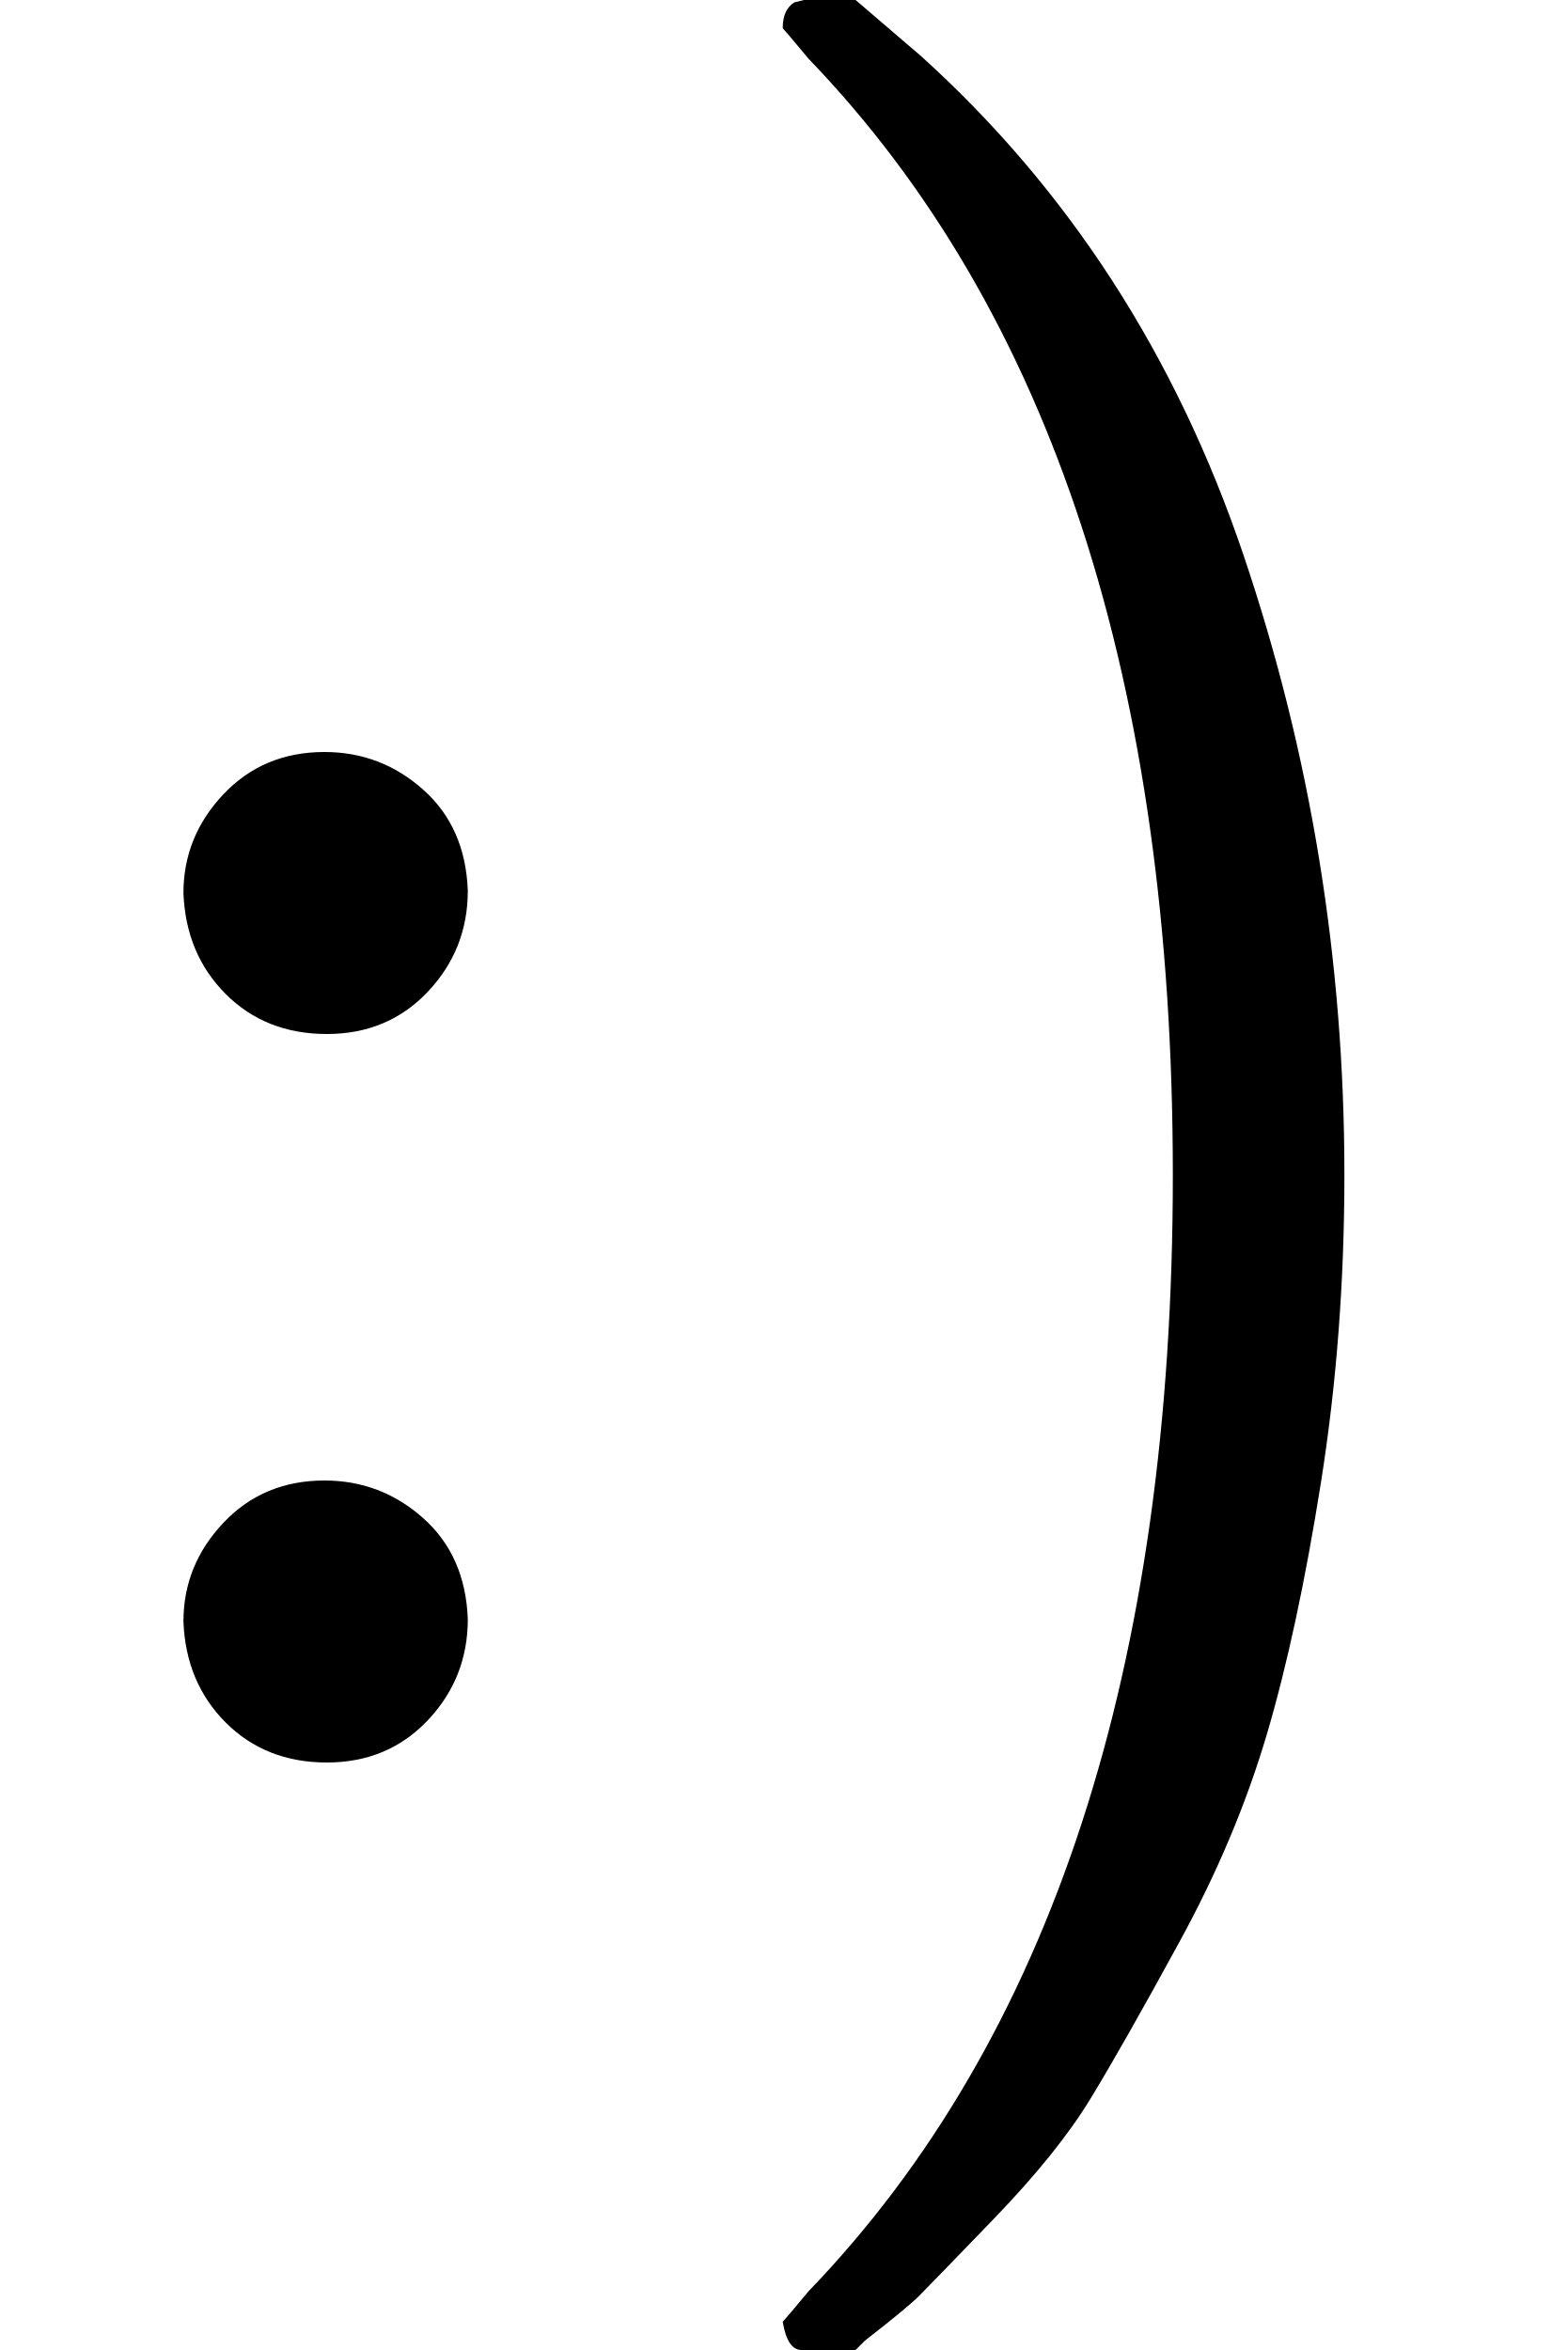
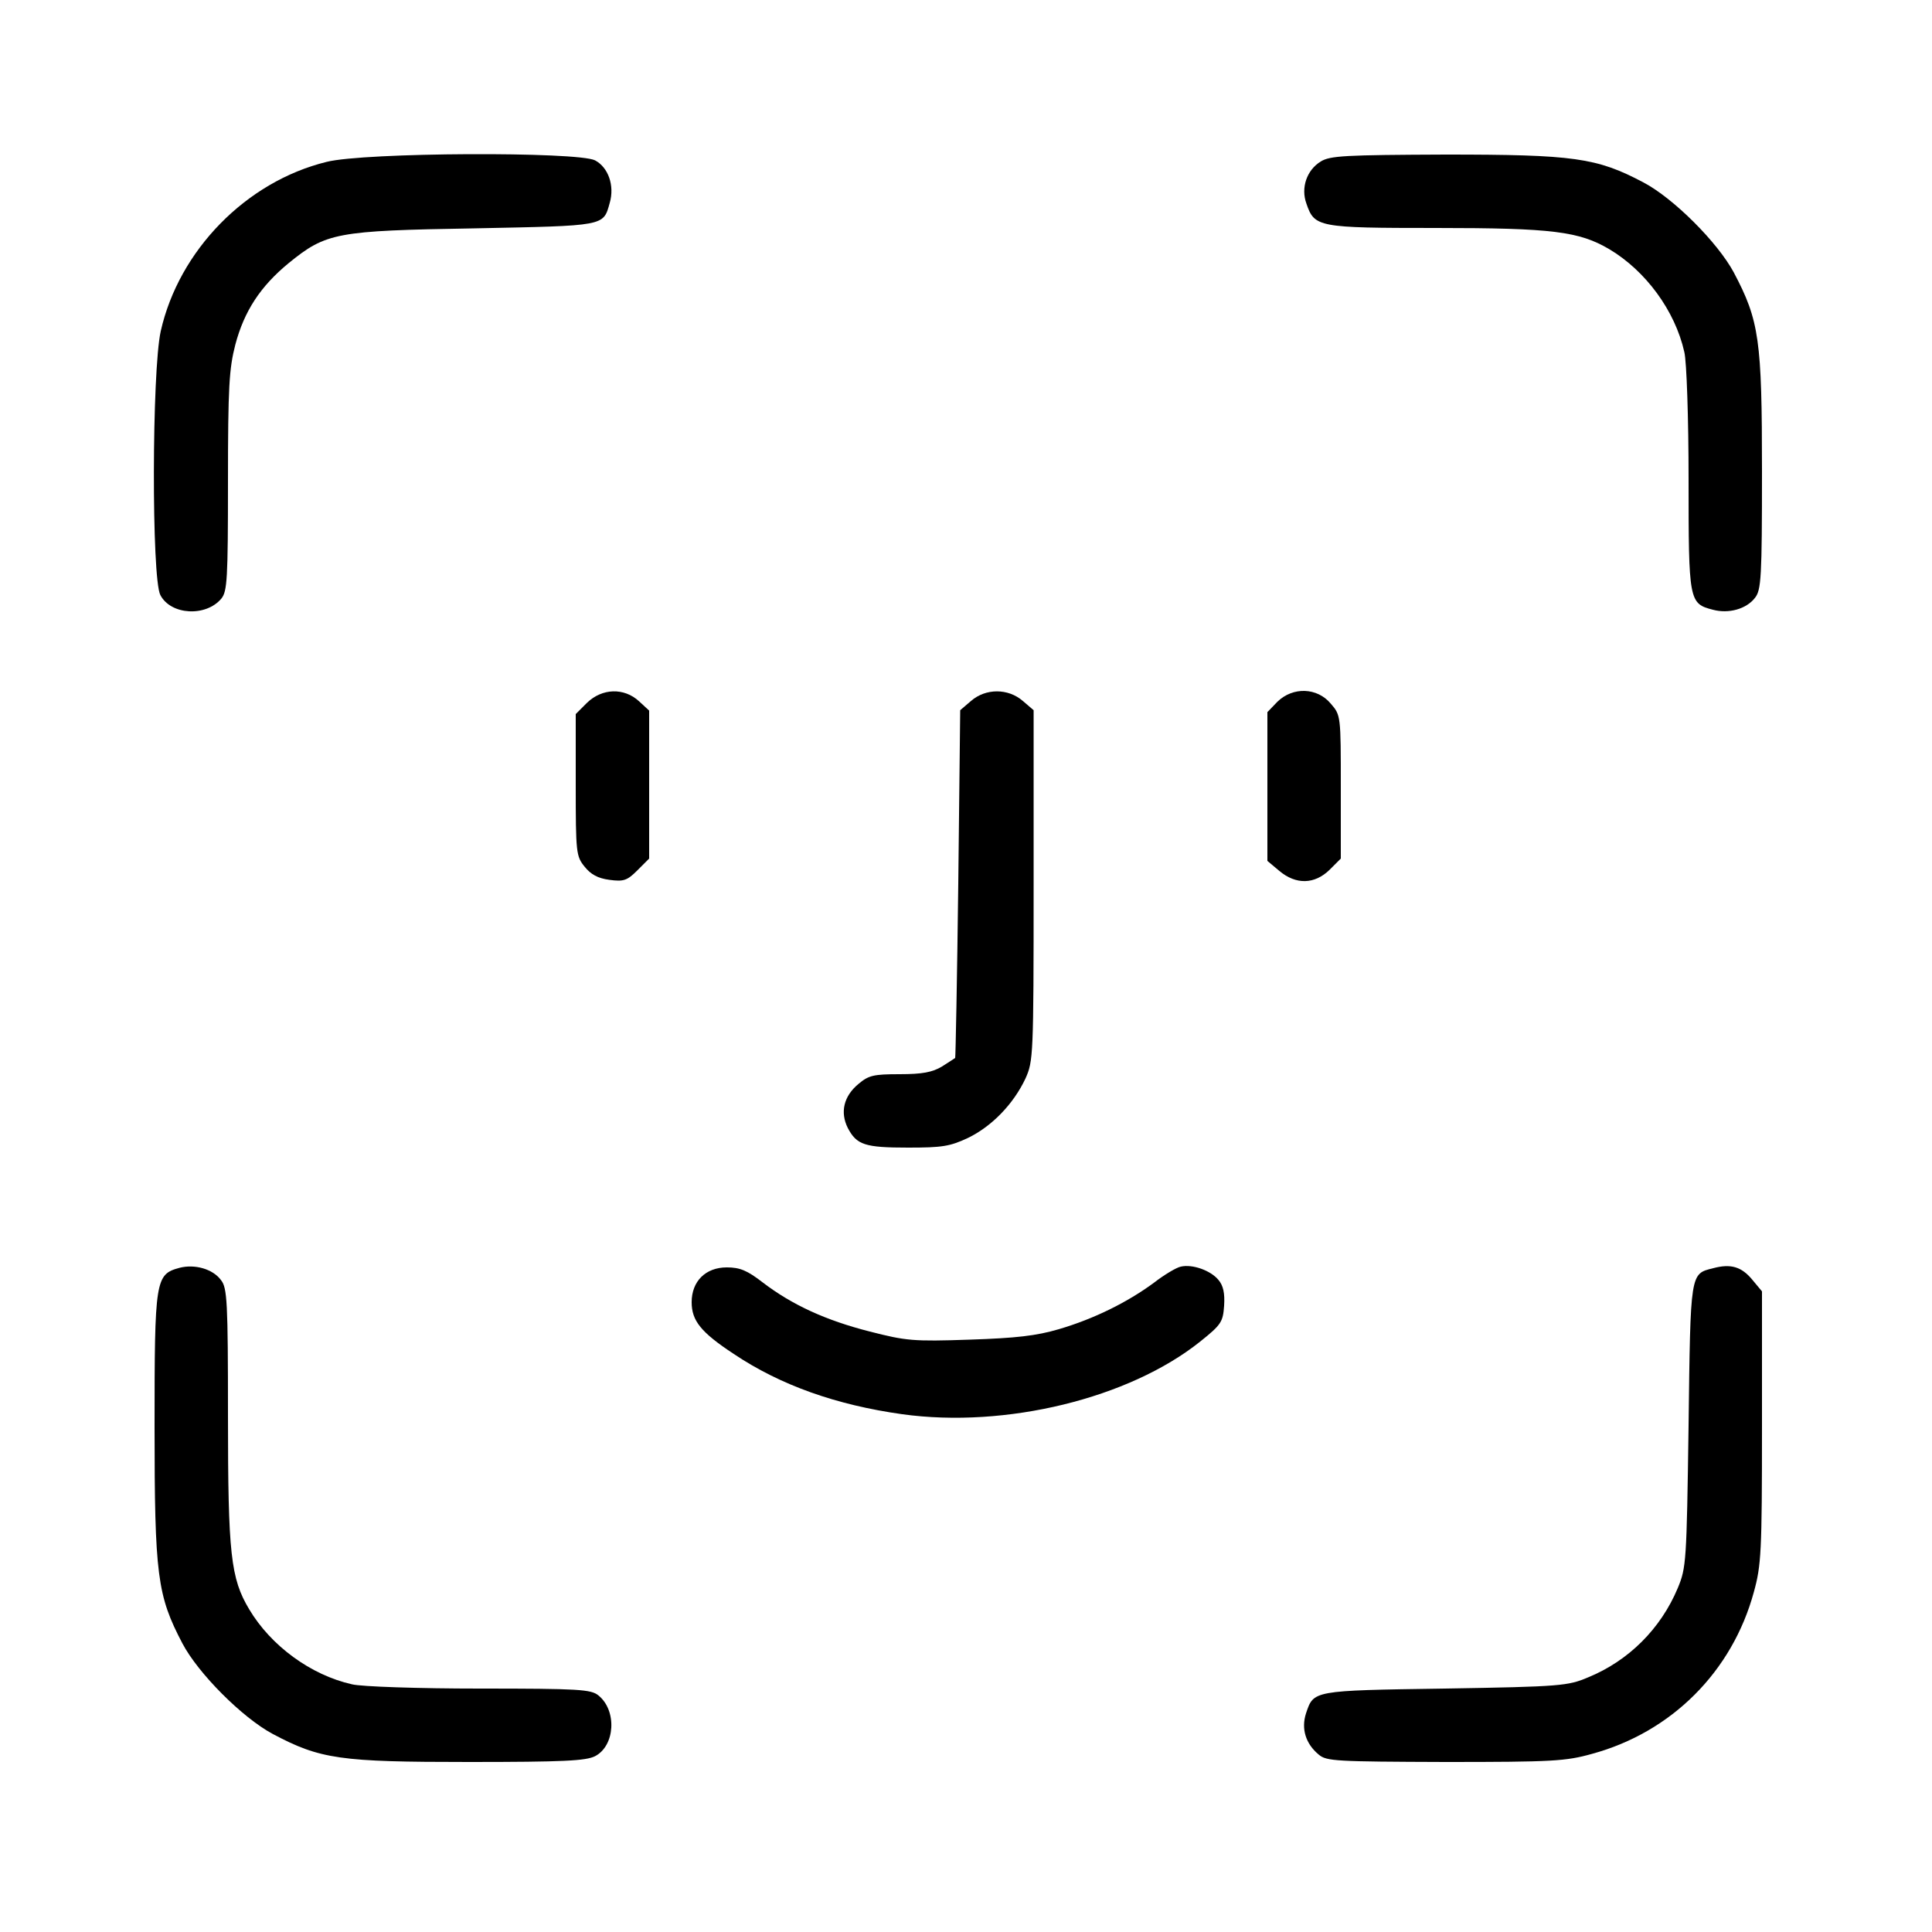
- <svg xmlns="http://www.w3.org/2000/svg" xmlns:xlink="http://www.w3.org/1999/xlink" width="12.072px" height="18.096px" viewBox="0 -750 667 1000" aria-hidden="true" style="">
-   <defs>
-     <path id="MJX-4-TEX-N-3A" d="M78 370Q78 394 95 412T138 430Q162 430 180 414T199 371Q199 346 182 328T139 310T96 327T78 370ZM78 60Q78 84 95 102T138 120Q162 120 180 104T199 61Q199 36 182 18T139 0T96 17T78 60Z" />
-     <path id="MJX-4-TEX-N-29" d="M60 749L64 750Q69 750 74 750H86L114 726Q208 641 251 514T294 250Q294 182 284 119T261 12T224 -76T186 -143T145 -194T113 -227T90 -246Q87 -249 86 -250H74Q66 -250 63 -250T58 -247T55 -238Q56 -237 66 -225Q221 -64 221 250T66 725Q56 737 55 738Q55 746 60 749Z" />
-   </defs>
-   <g stroke="currentColor" fill="currentColor" stroke-width="0" transform="scale(1,-1)">
-     <g data-mml-node="math">
-       <g data-mml-node="mo">
-         <use data-c="3A" xlink:href="#MJX-4-TEX-N-3A" />
-       </g>
-       <g data-mml-node="mo" transform="translate(278,0)">
-         <use data-c="29" xlink:href="#MJX-4-TEX-N-29" />
-       </g>
-     </g>
+ <svg xmlns="http://www.w3.org/2000/svg" version="1.0" width="500pt" height="500pt" viewBox="0 0 500 500" preserveAspectRatio="xMidYMid meet">
+   <g transform="translate(0,500) scale(0.1,-0.1)" fill="#000000" stroke="none">
+     <path d="M845 4581 c-208 -51 -382 -229 -429 -438 -23 -103 -24 -639 -1 -683 27 -52 118 -57 158 -9 15 19 17 49 17 303 0 245 3 292 19 354 23 87 65 151 138 211 97 79 123 84 480 90 341 7 334 5 351 66 13 45 -4 92 -38 110 -45 23 -597 21 -695 -4z" />
+     <path d="M3418 4582 c-36 -22 -52 -68 -37 -109 21 -61 29 -63 336 -63 301 0 370 -9 448 -55 94 -56 170 -159 194 -266 6 -24 11 -172 11 -329 0 -316 1 -322 63 -338 41 -11 87 2 109 31 16 20 18 53 18 327 0 341 -7 390 -73 515 -42 78 -156 192 -234 233 -121 64 -180 72 -512 72 -261 -1 -299 -3 -323 -18z" />
+     <path d="M1519 3181 l-29 -29 0 -184 c0 -175 1 -184 23 -211 16 -20 34 -30 64 -34 37 -5 46 -2 73 25 l30 30 0 192 0 191 -26 24 c-39 36 -96 34 -135 -4z" />
+     <path d="M2513 3186 l-28 -24 -5 -449 c-3 -246 -7 -449 -8 -451 -1 -1 -17 -11 -34 -22 -25 -15 -51 -20 -110 -20 -67 0 -80 -3 -106 -25 -39 -32 -48 -74 -28 -114 23 -44 44 -51 156 -51 88 0 108 3 155 25 62 30 118 88 149 154 20 45 21 57 21 499 l0 454 -28 24 c-38 33 -96 33 -134 0z" />
+     <path d="M3306 3184 l-26 -27 0 -192 0 -193 31 -26 c43 -36 91 -35 130 3 l29 29 0 185 c0 185 0 186 -26 216 -35 42 -98 44 -138 5z" />
+     <path d="M465 1719 c-63 -17 -65 -29 -65 -411 0 -386 7 -437 72 -561 41 -78 155 -192 233 -234 124 -66 175 -73 508 -73 246 0 303 3 327 15 52 27 57 118 9 157 -19 16 -50 18 -308 18 -157 0 -306 5 -330 11 -107 24 -210 100 -266 194 -48 80 -55 143 -55 500 0 297 -2 332 -18 352 -21 29 -68 42 -107 32z" />
+     <path d="M3056 1722 c-11 -2 -43 -21 -70 -42 -68 -50 -154 -93 -246 -120 -58 -17 -110 -23 -231 -27 -146 -5 -164 -3 -258 21 -114 29 -201 69 -277 127 -40 31 -59 39 -93 39 -55 0 -91 -36 -91 -90 0 -48 24 -78 109 -134 121 -81 265 -132 436 -156 268 -37 587 41 771 188 55 44 59 51 62 93 2 32 -2 52 -15 67 -20 24 -67 41 -97 34z" />
+     <path d="M4434 1718 c-60 -15 -59 -8 -64 -407 -5 -354 -6 -368 -28 -421 -44 -105 -127 -188 -232 -231 -52 -22 -70 -24 -371 -29 -344 -5 -339 -5 -359 -64 -13 -40 -1 -79 33 -107 20 -17 44 -18 327 -19 278 0 312 2 380 21 206 56 363 213 419 419 19 69 21 102 21 427 l0 351 -25 30 c-28 34 -56 42 -101 30z" />
  </g>
</svg>
